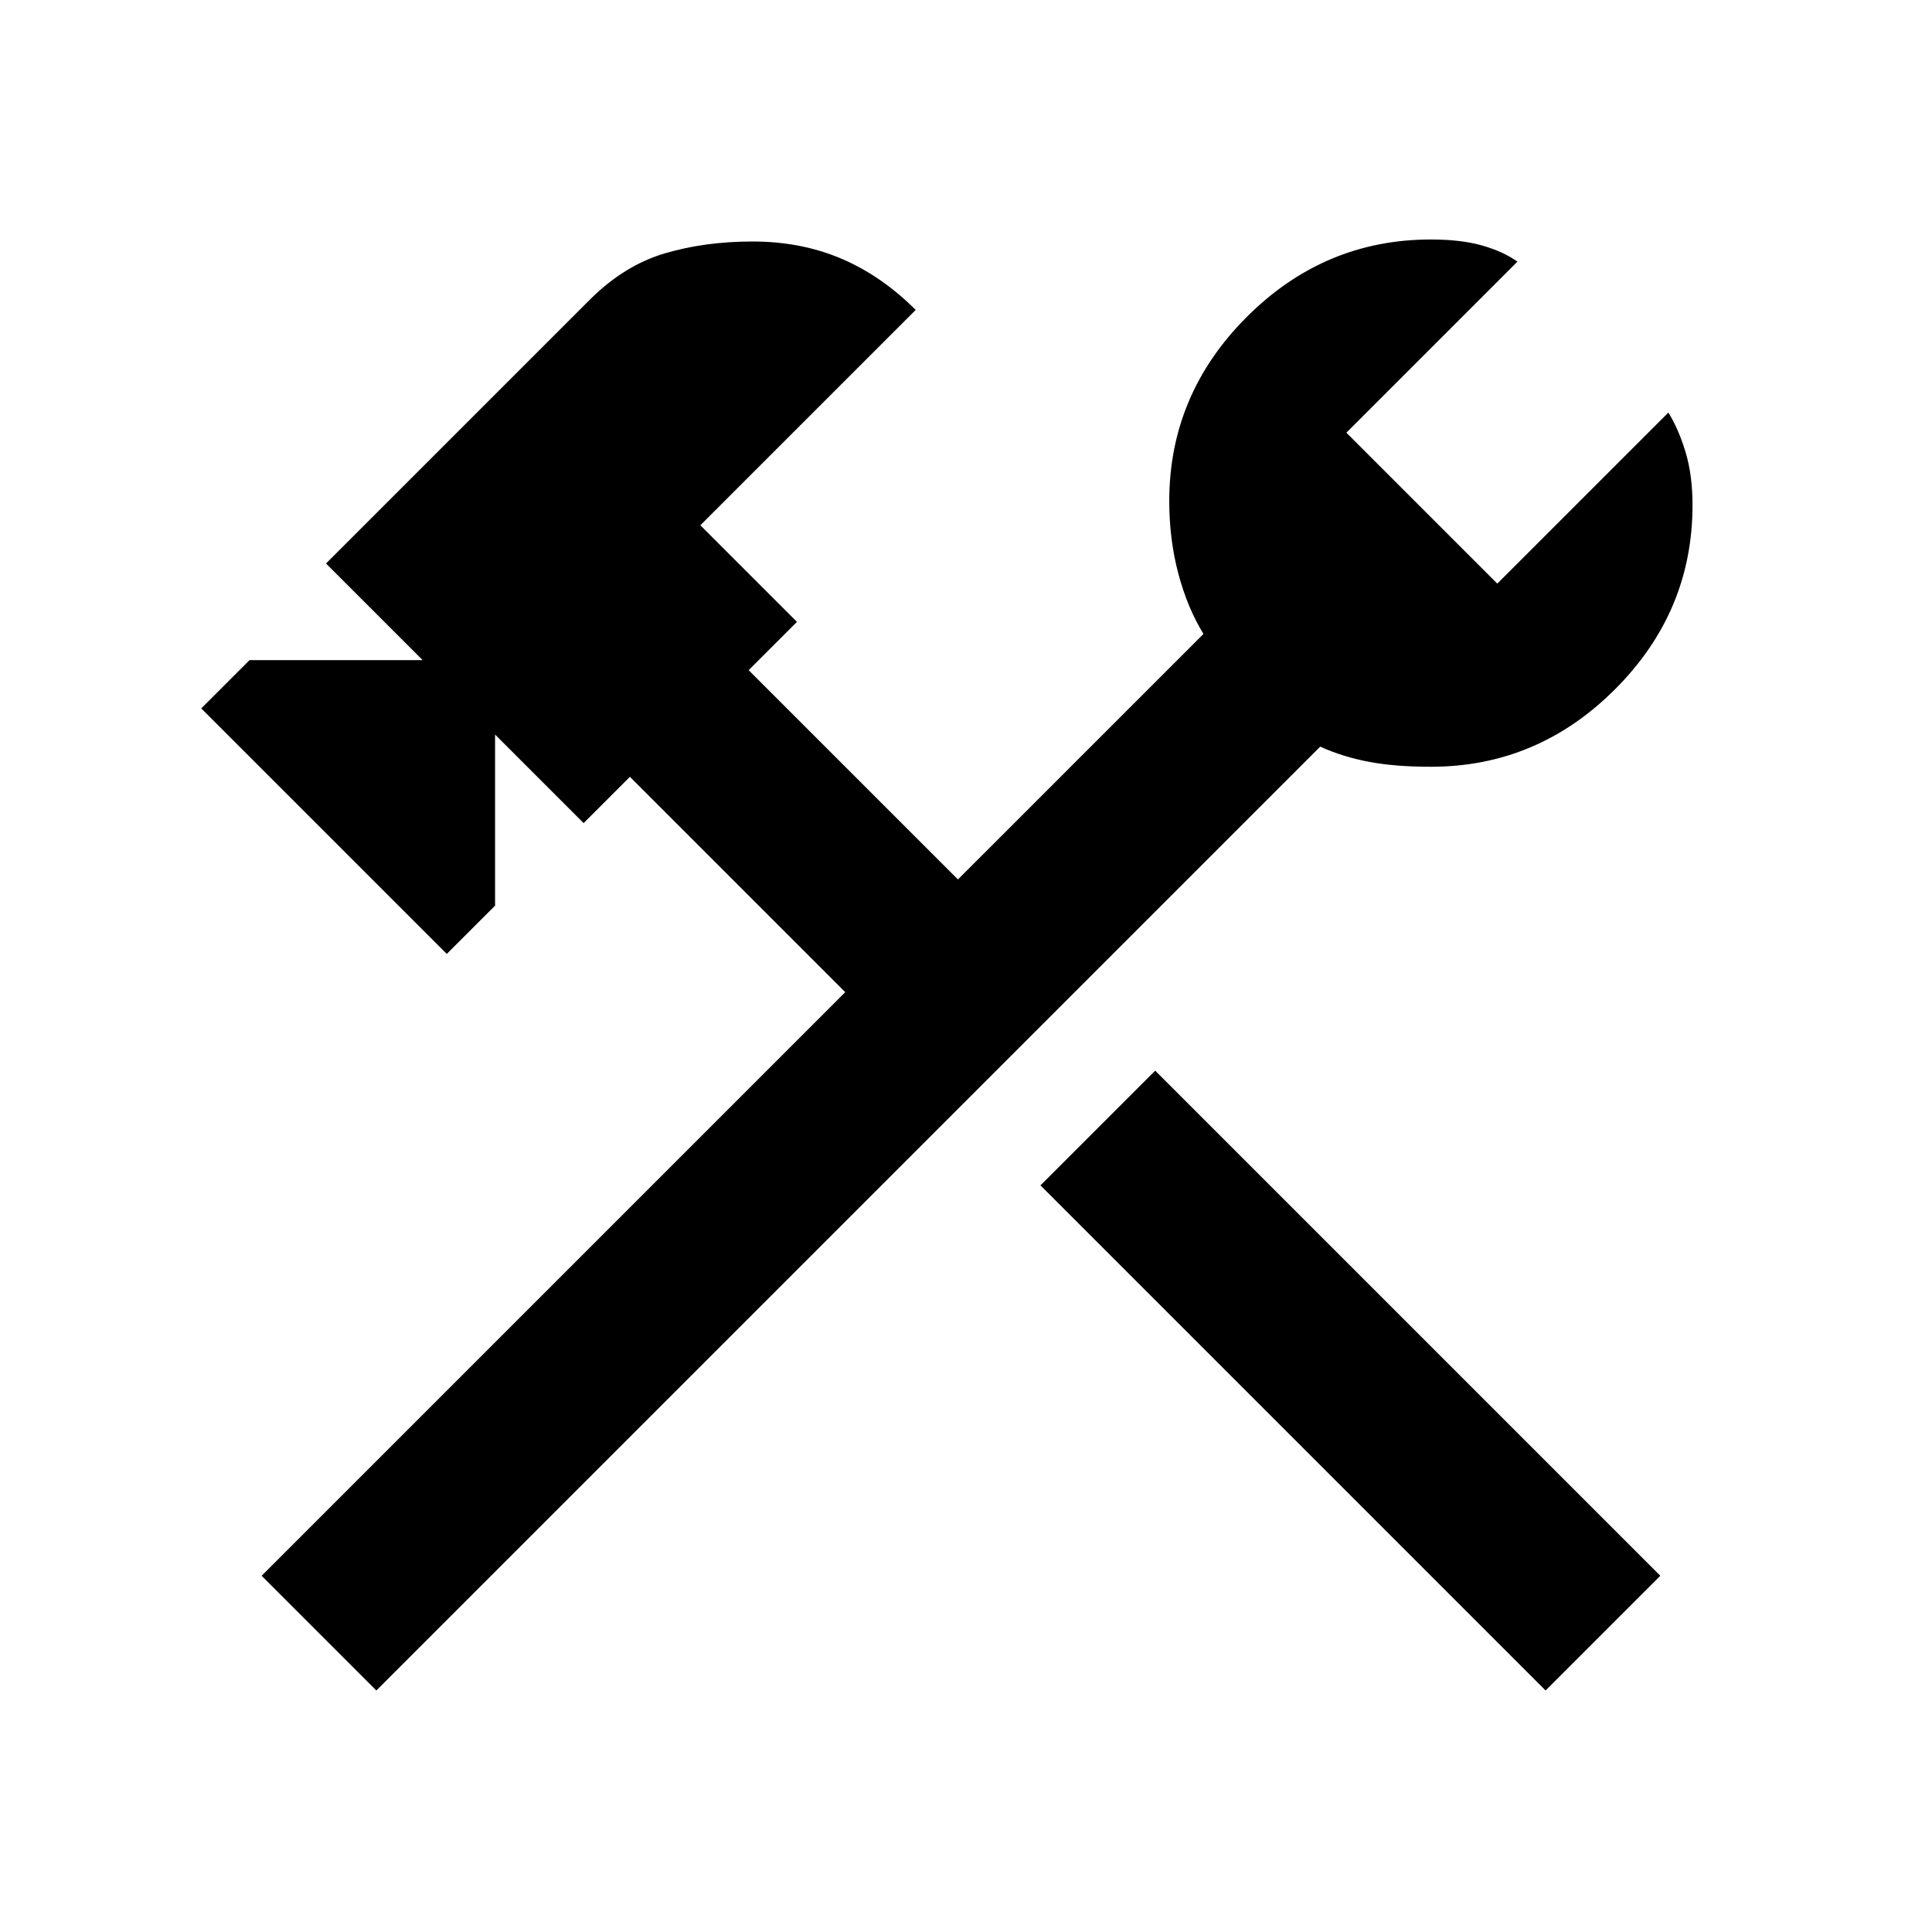
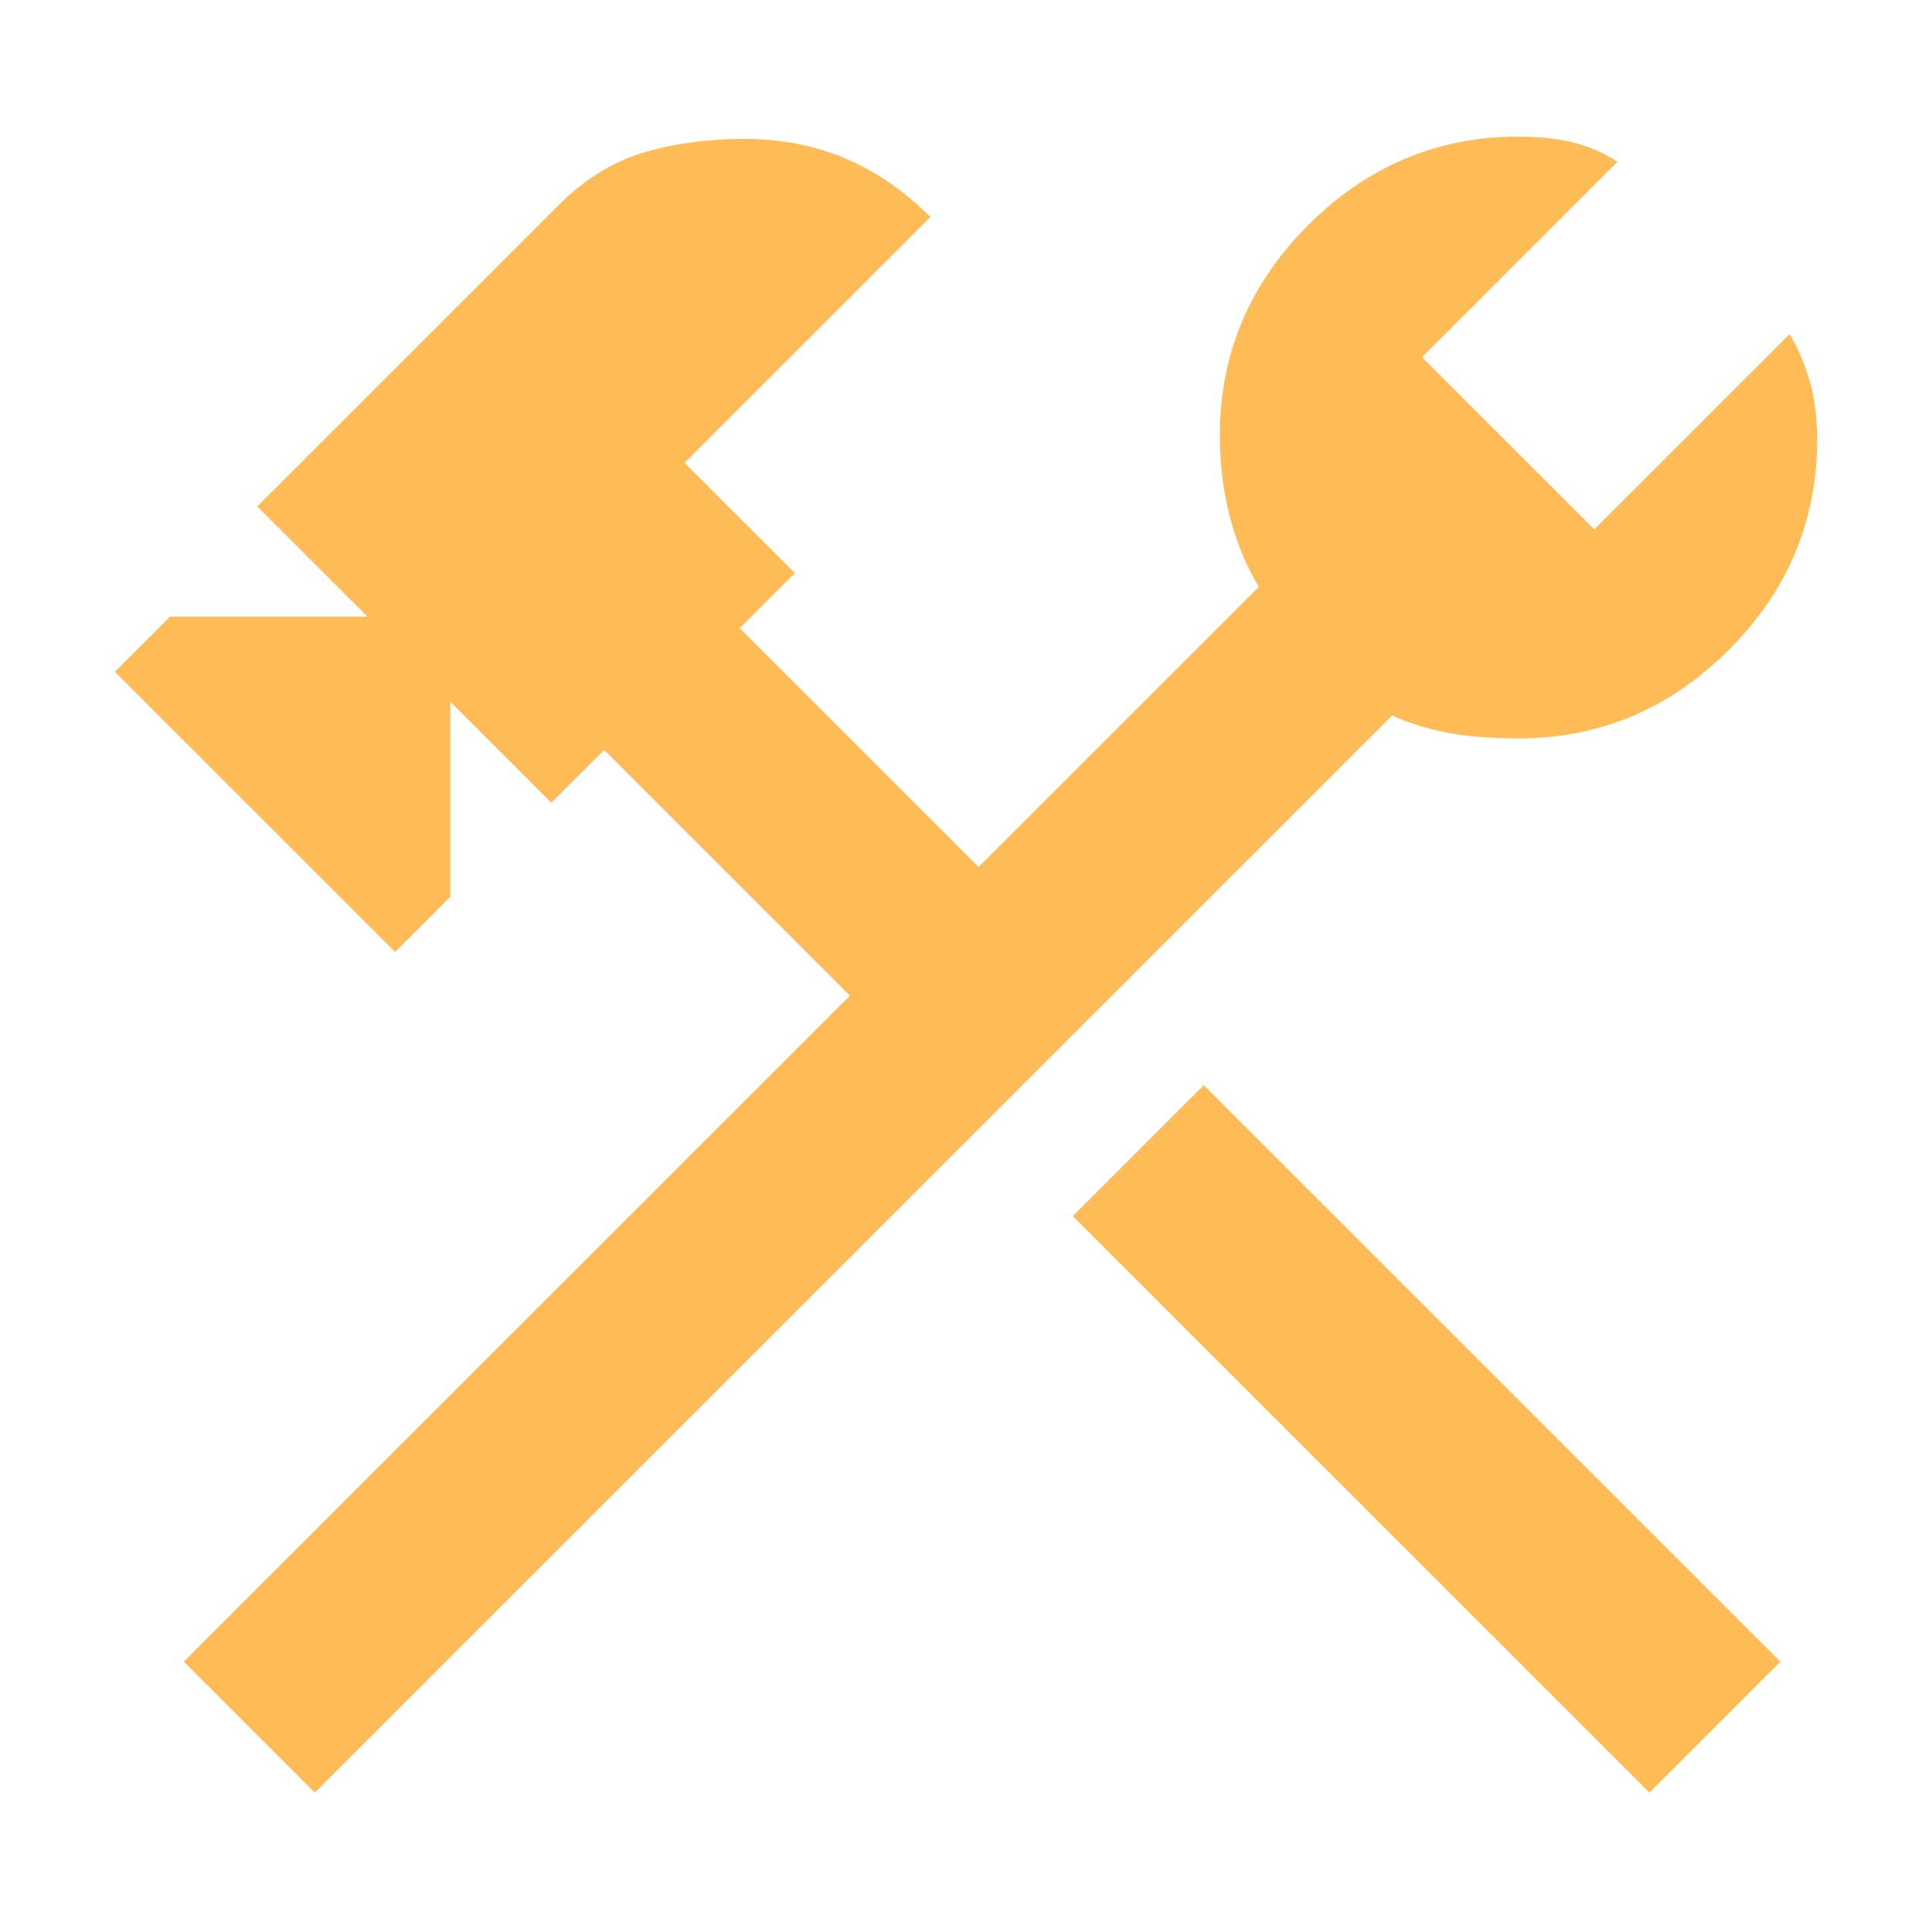
- <svg xmlns="http://www.w3.org/2000/svg" height="48" width="48">
-   <path d="M38.4 42 25.85 29.45l2.85-2.85 12.55 12.55ZM9.35 42 6.5 39.15 21 24.65l-5.35-5.35-1.15 1.15-2.2-2.2v4.25l-1.2 1.2L5 17.6l1.2-1.2h4.3L8.1 14l6.55-6.55q.85-.85 1.85-1.15 1-.3 2.2-.3 1.2 0 2.2.425 1 .425 1.85 1.275l-5.35 5.35 2.4 2.4-1.2 1.2 5.2 5.2 6.1-6.1q-.4-.65-.625-1.5-.225-.85-.225-1.8 0-2.65 1.925-4.575Q32.9 5.95 35.55 5.95q.75 0 1.275.15.525.15.875.4l-4.25 4.25 3.75 3.75 4.25-4.25q.25.4.425.975t.175 1.325q0 2.65-1.925 4.575Q38.2 19.05 35.55 19.05q-.9 0-1.55-.125t-1.2-.375Z" />
+ <svg xmlns="http://www.w3.org/2000/svg" xmlns:ns1="http://vectornator.io" height="100%" stroke-miterlimit="10" style="fill-rule:nonzero;clip-rule:evenodd;stroke-linecap:round;stroke-linejoin:round;" version="1.1" viewBox="0 0 42.05 42" width="100%" xml:space="preserve">
+   <defs />
+   <g id="Untitled" ns1:layerName="Untitled">
+     <path d="M35.9 39.025L23.35 26.475L26.2 23.625L38.75 36.175L35.9 39.025ZM6.85 39.025L4 36.175L18.5 21.675L13.15 16.325L12 17.475L9.8 15.275L9.8 19.525L8.6 20.725L2.5 14.625L3.7 13.425L8 13.425L5.6 11.025L12.15 4.475C12.717 3.908 13.333 3.525 14 3.325C14.667 3.125 15.4 3.025 16.2 3.025C17 3.025 17.733 3.167 18.4 3.45C19.067 3.733 19.683 4.158 20.25 4.725L14.9 10.075L17.3 12.475L16.1 13.675L21.3 18.875L27.4 12.775C27.133 12.342 26.925 11.842 26.775 11.275C26.625 10.708 26.55 10.108 26.55 9.475C26.55 7.708 27.192 6.183 28.475 4.9C29.758 3.617 31.283 2.975 33.05 2.975C33.55 2.975 33.975 3.025 34.325 3.125C34.675 3.225 34.967 3.358 35.2 3.525L30.95 7.775L34.7 11.525L38.95 7.275C39.117 7.542 39.258 7.867 39.375 8.25C39.492 8.633 39.55 9.075 39.55 9.575C39.55 11.342 38.908 12.867 37.625 14.15C36.342 15.433 34.817 16.075 33.05 16.075C32.45 16.075 31.933 16.033 31.5 15.95C31.067 15.867 30.667 15.742 30.3 15.575L6.85 39.025Z" fill="#ffbb55" fill-rule="nonzero" opacity="1" stroke="none" />
+   </g>
</svg>
